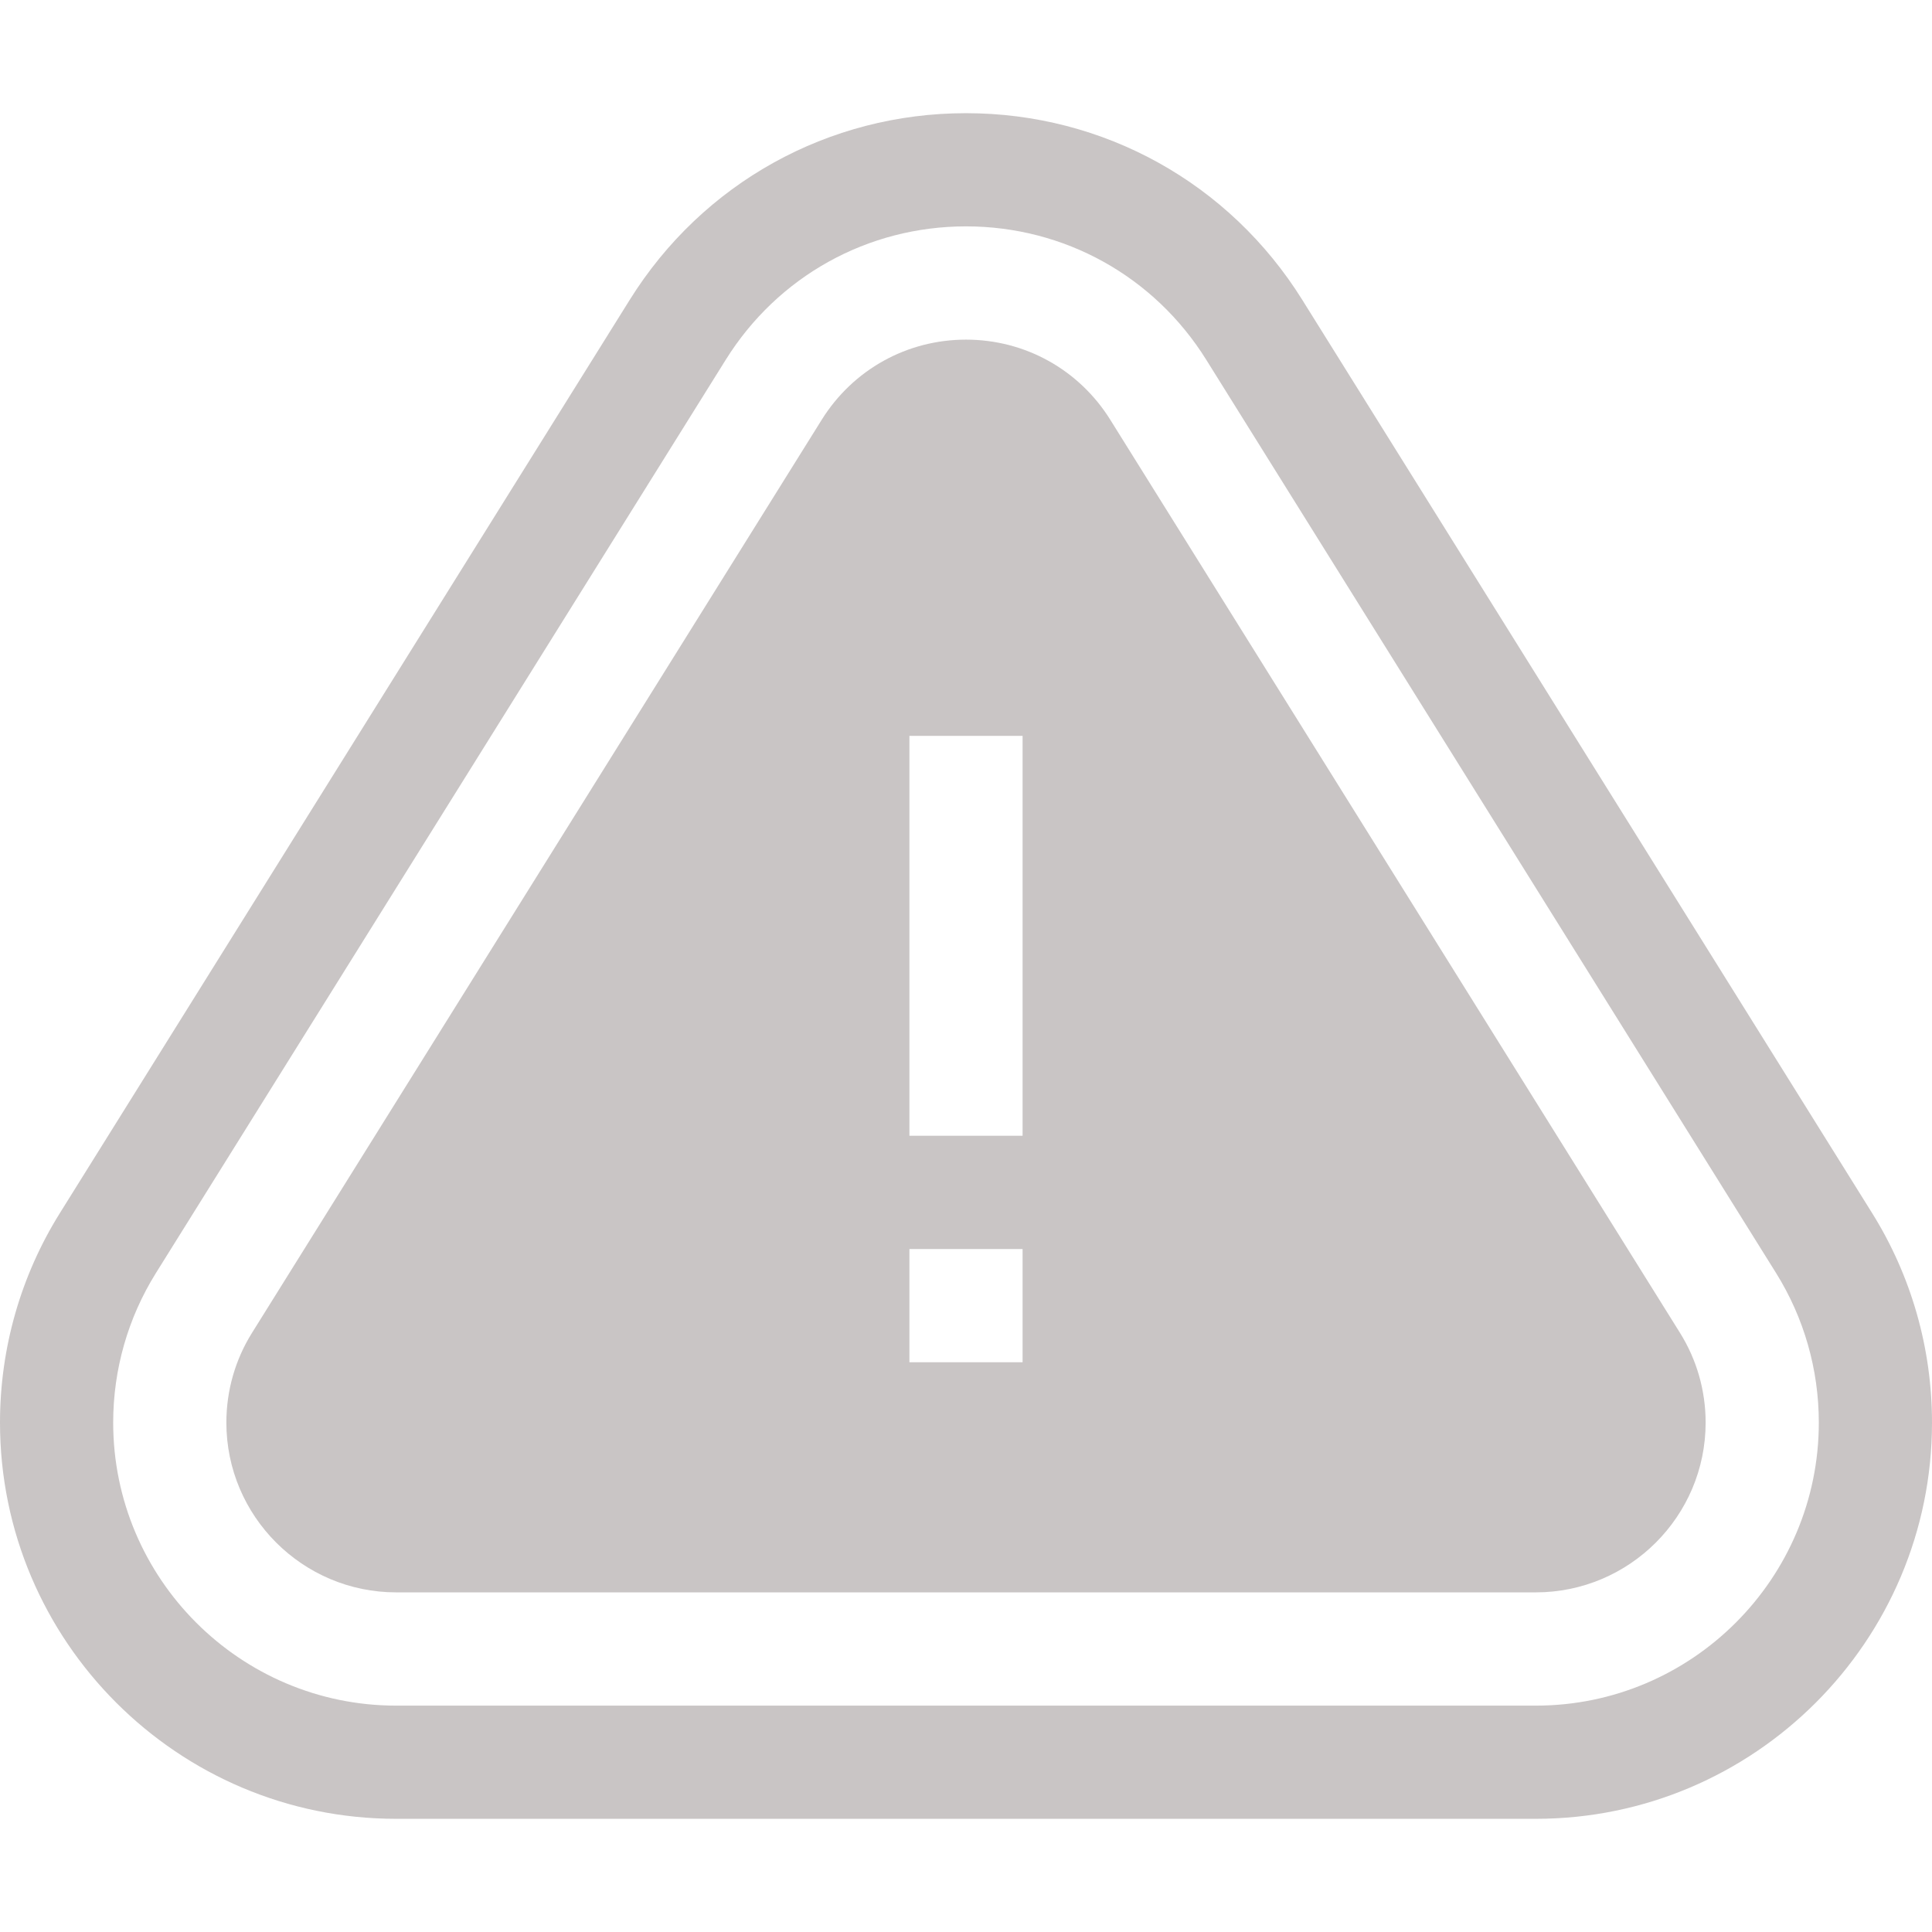
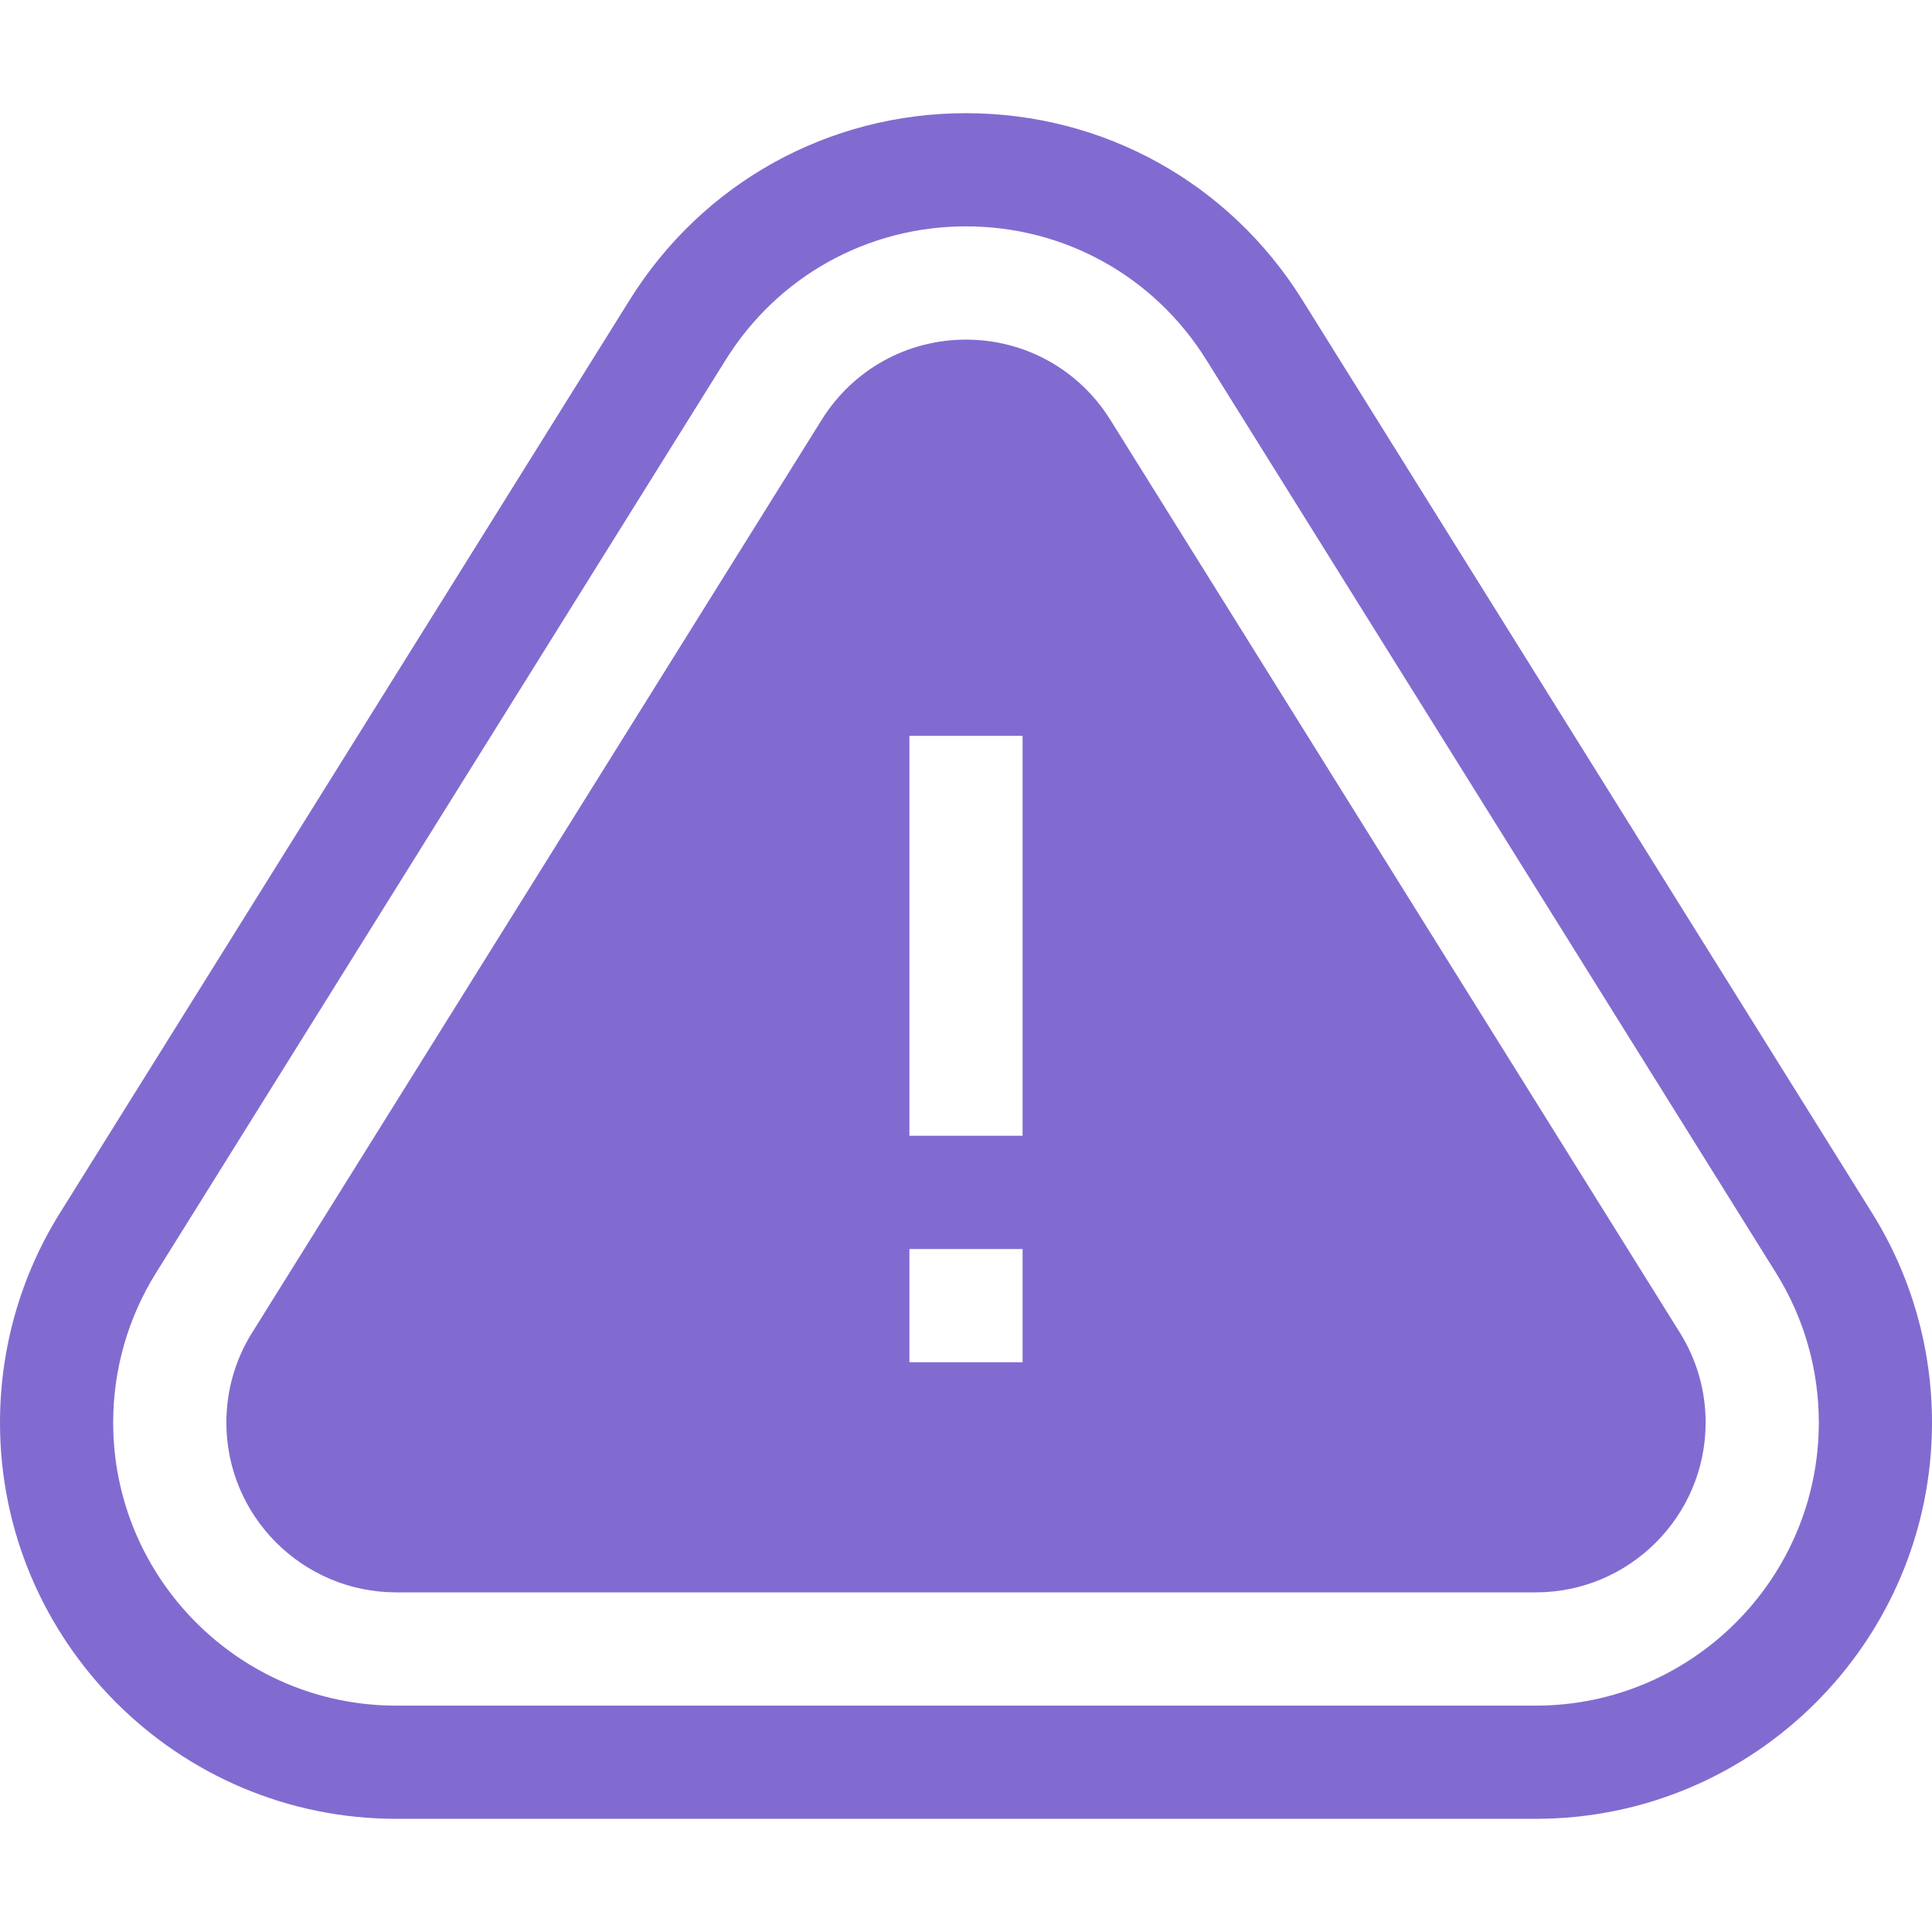
<svg xmlns="http://www.w3.org/2000/svg" width="24" height="24" viewBox="0 0 24 24" fill="none">
-   <path d="M23.256 15.069L16.178 3.726C15.272 2.273 13.71 1.406 12 1.406C10.29 1.406 8.728 2.273 7.822 3.726L0.744 15.069C0.257 15.849 0 16.749 0 17.672C0 20.386 2.208 22.594 4.922 22.594H19.078C21.792 22.594 24 20.386 24 17.672C24 16.749 23.743 15.849 23.256 15.069ZM19.078 21.188H4.922C2.983 21.188 1.406 19.61 1.406 17.672C1.406 17.012 1.59 16.37 1.937 15.814L9.015 4.47C9.662 3.432 10.778 2.812 12 2.812C13.222 2.812 14.338 3.432 14.985 4.47L22.063 15.814C22.41 16.37 22.594 17.012 22.594 17.672C22.594 19.61 21.017 21.188 19.078 21.188Z" fill="#C9C5C5" />
-   <path d="M13.792 5.214C13.403 4.591 12.733 4.219 12 4.219C11.267 4.219 10.597 4.591 10.208 5.214L3.13 16.558C2.922 16.891 2.812 17.276 2.812 17.672C2.812 18.835 3.759 19.781 4.922 19.781H19.078C20.241 19.781 21.188 18.835 21.188 17.672C21.188 17.276 21.078 16.891 20.87 16.558L13.792 5.214ZM12.703 16.922H11.297V15.516H12.703V16.922ZM12.703 14.109H11.297V9.141H12.703V14.109Z" fill="#C9C5C5" />
+   <path d="M23.256 15.069L16.178 3.726C15.272 2.273 13.71 1.406 12 1.406C10.29 1.406 8.728 2.273 7.822 3.726L0.744 15.069C0.257 15.849 0 16.749 0 17.672C0 20.386 2.208 22.594 4.922 22.594H19.078C21.792 22.594 24 20.386 24 17.672C24 16.749 23.743 15.849 23.256 15.069ZM19.078 21.188H4.922C2.983 21.188 1.406 19.61 1.406 17.672C1.406 17.012 1.59 16.37 1.937 15.814L9.015 4.47C9.662 3.432 10.778 2.812 12 2.812C13.222 2.812 14.338 3.432 14.985 4.47L22.063 15.814C22.41 16.37 22.594 17.012 22.594 17.672C22.594 19.61 21.017 21.188 19.078 21.188Z" fill="#826BD0" />
+   <path d="M13.792 5.214C13.403 4.591 12.733 4.219 12 4.219C11.267 4.219 10.597 4.591 10.208 5.214L3.13 16.558C2.922 16.891 2.812 17.276 2.812 17.672C2.812 18.835 3.759 19.781 4.922 19.781H19.078C20.241 19.781 21.188 18.835 21.188 17.672C21.188 17.276 21.078 16.891 20.87 16.558L13.792 5.214ZM12.703 16.922H11.297V15.516H12.703V16.922ZM12.703 14.109H11.297V9.141H12.703V14.109Z" fill="#826BD0" />
</svg>
